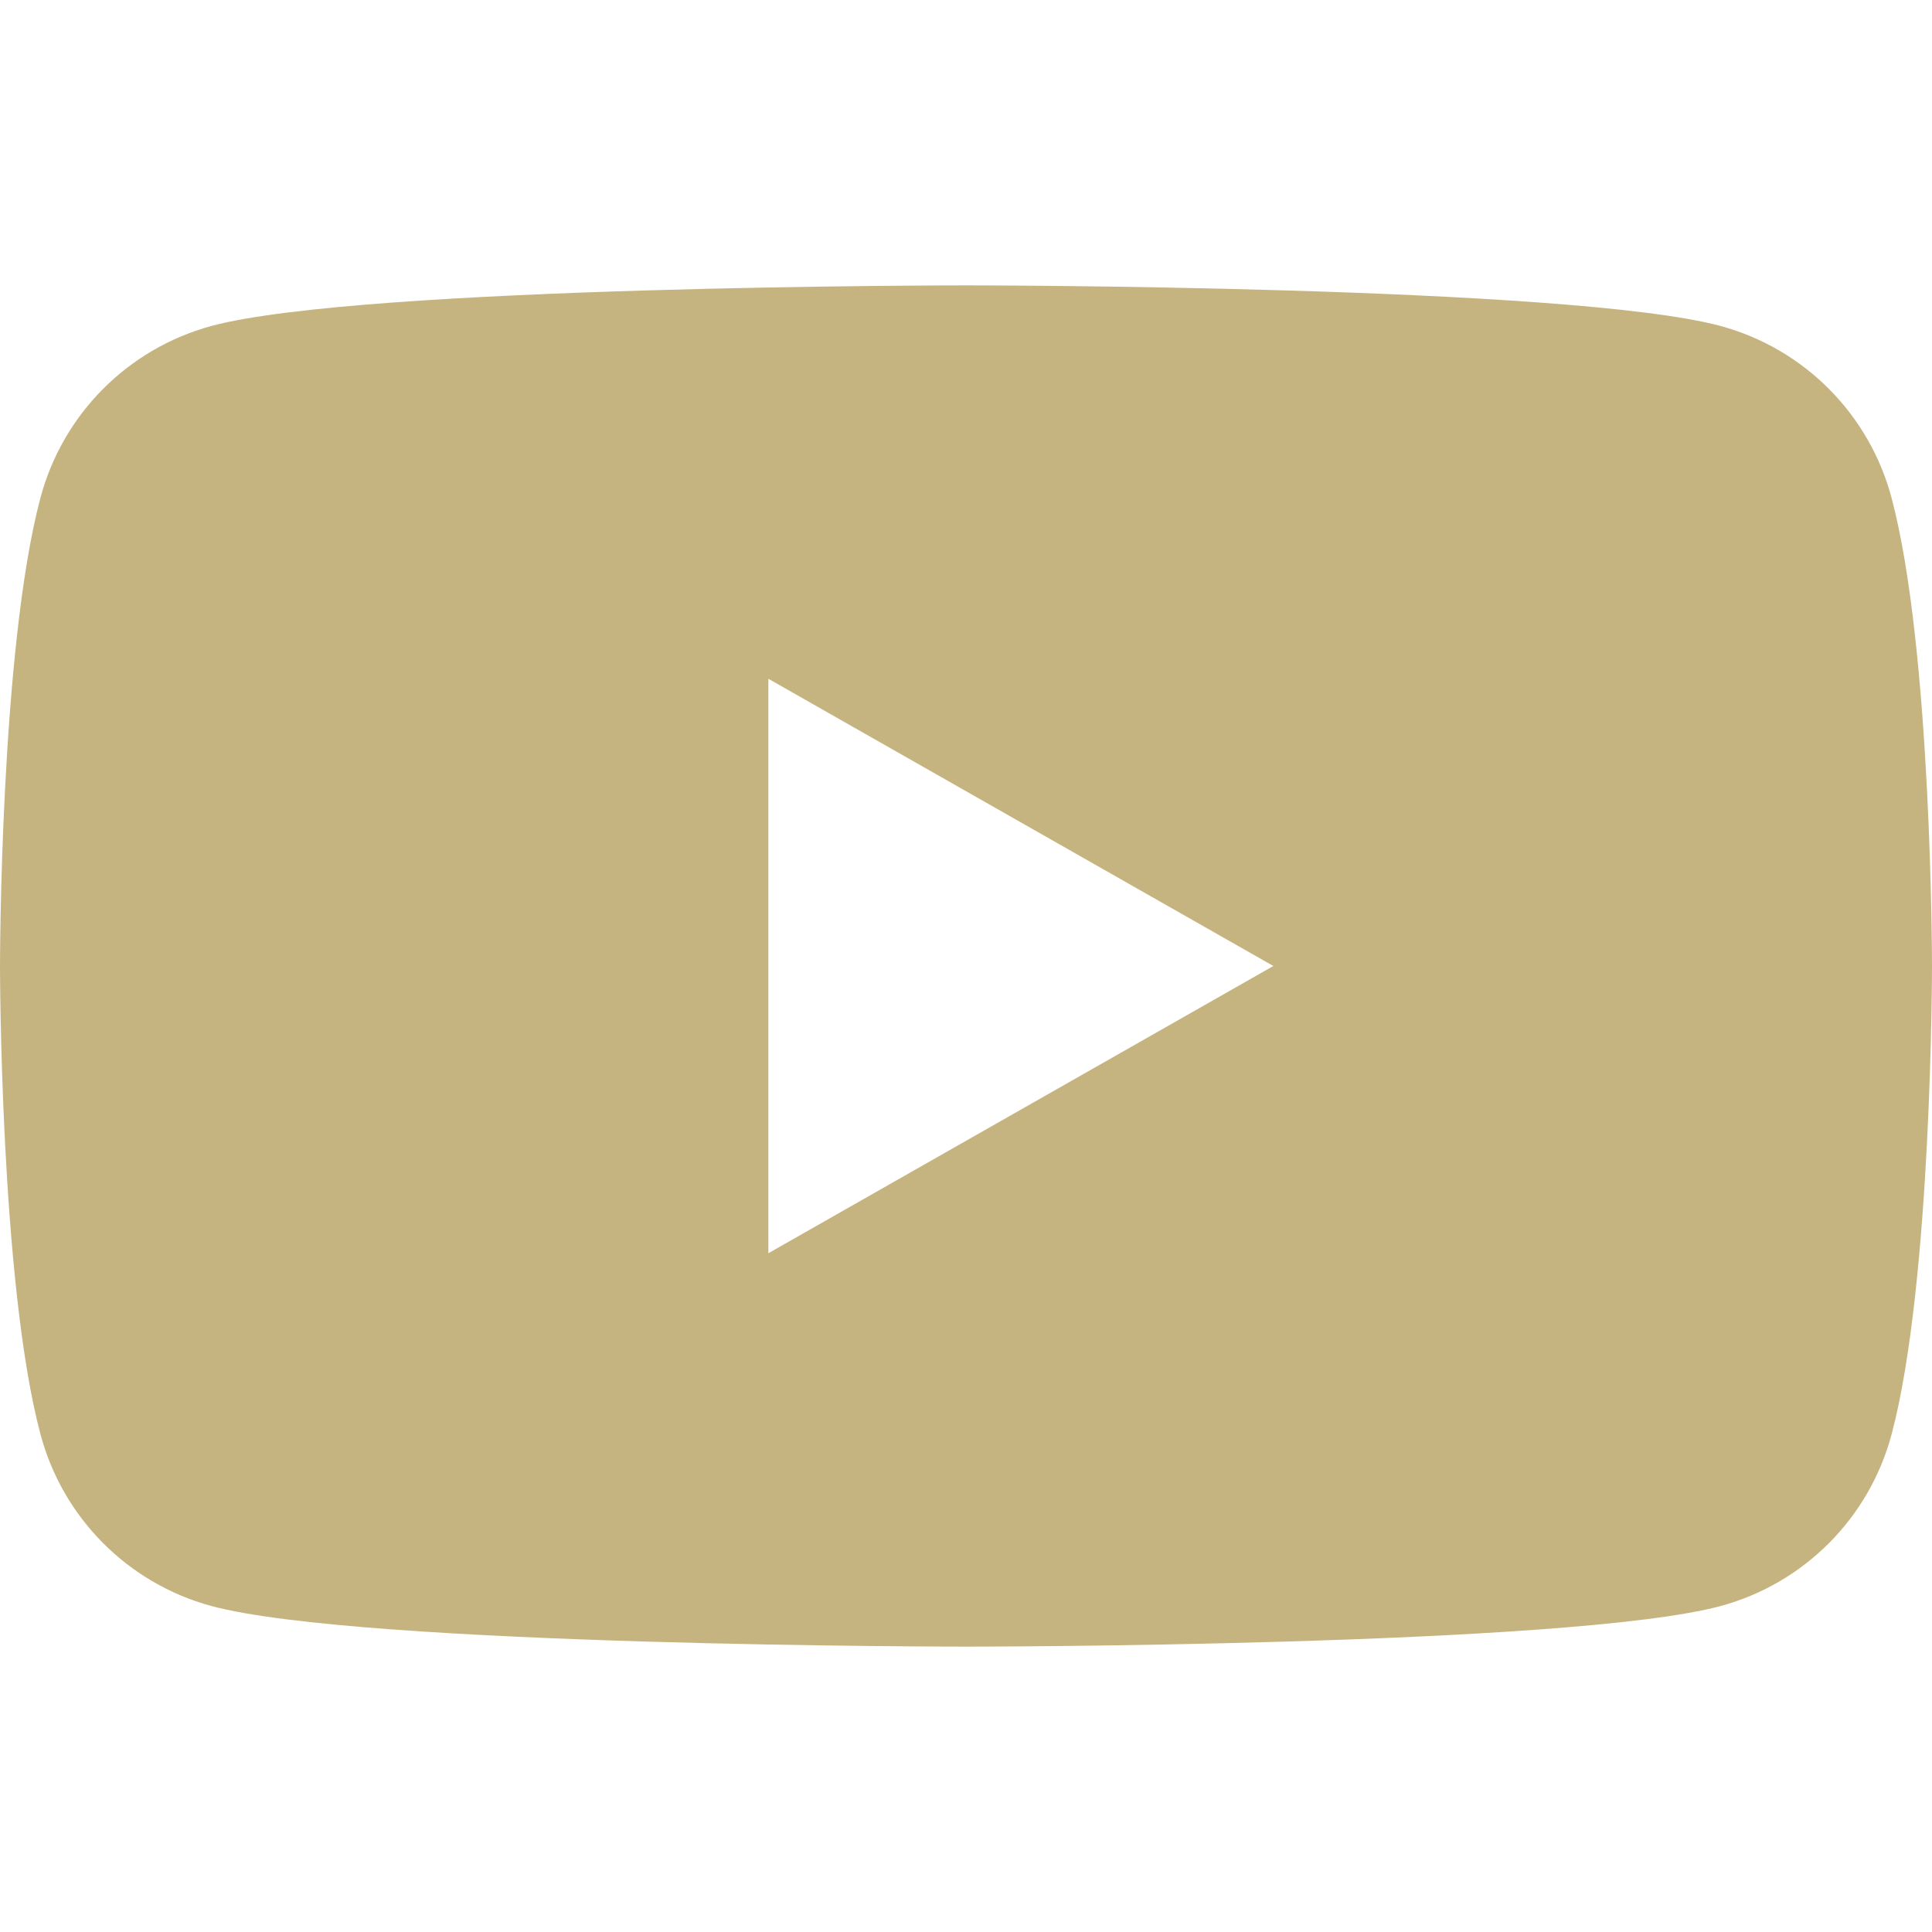
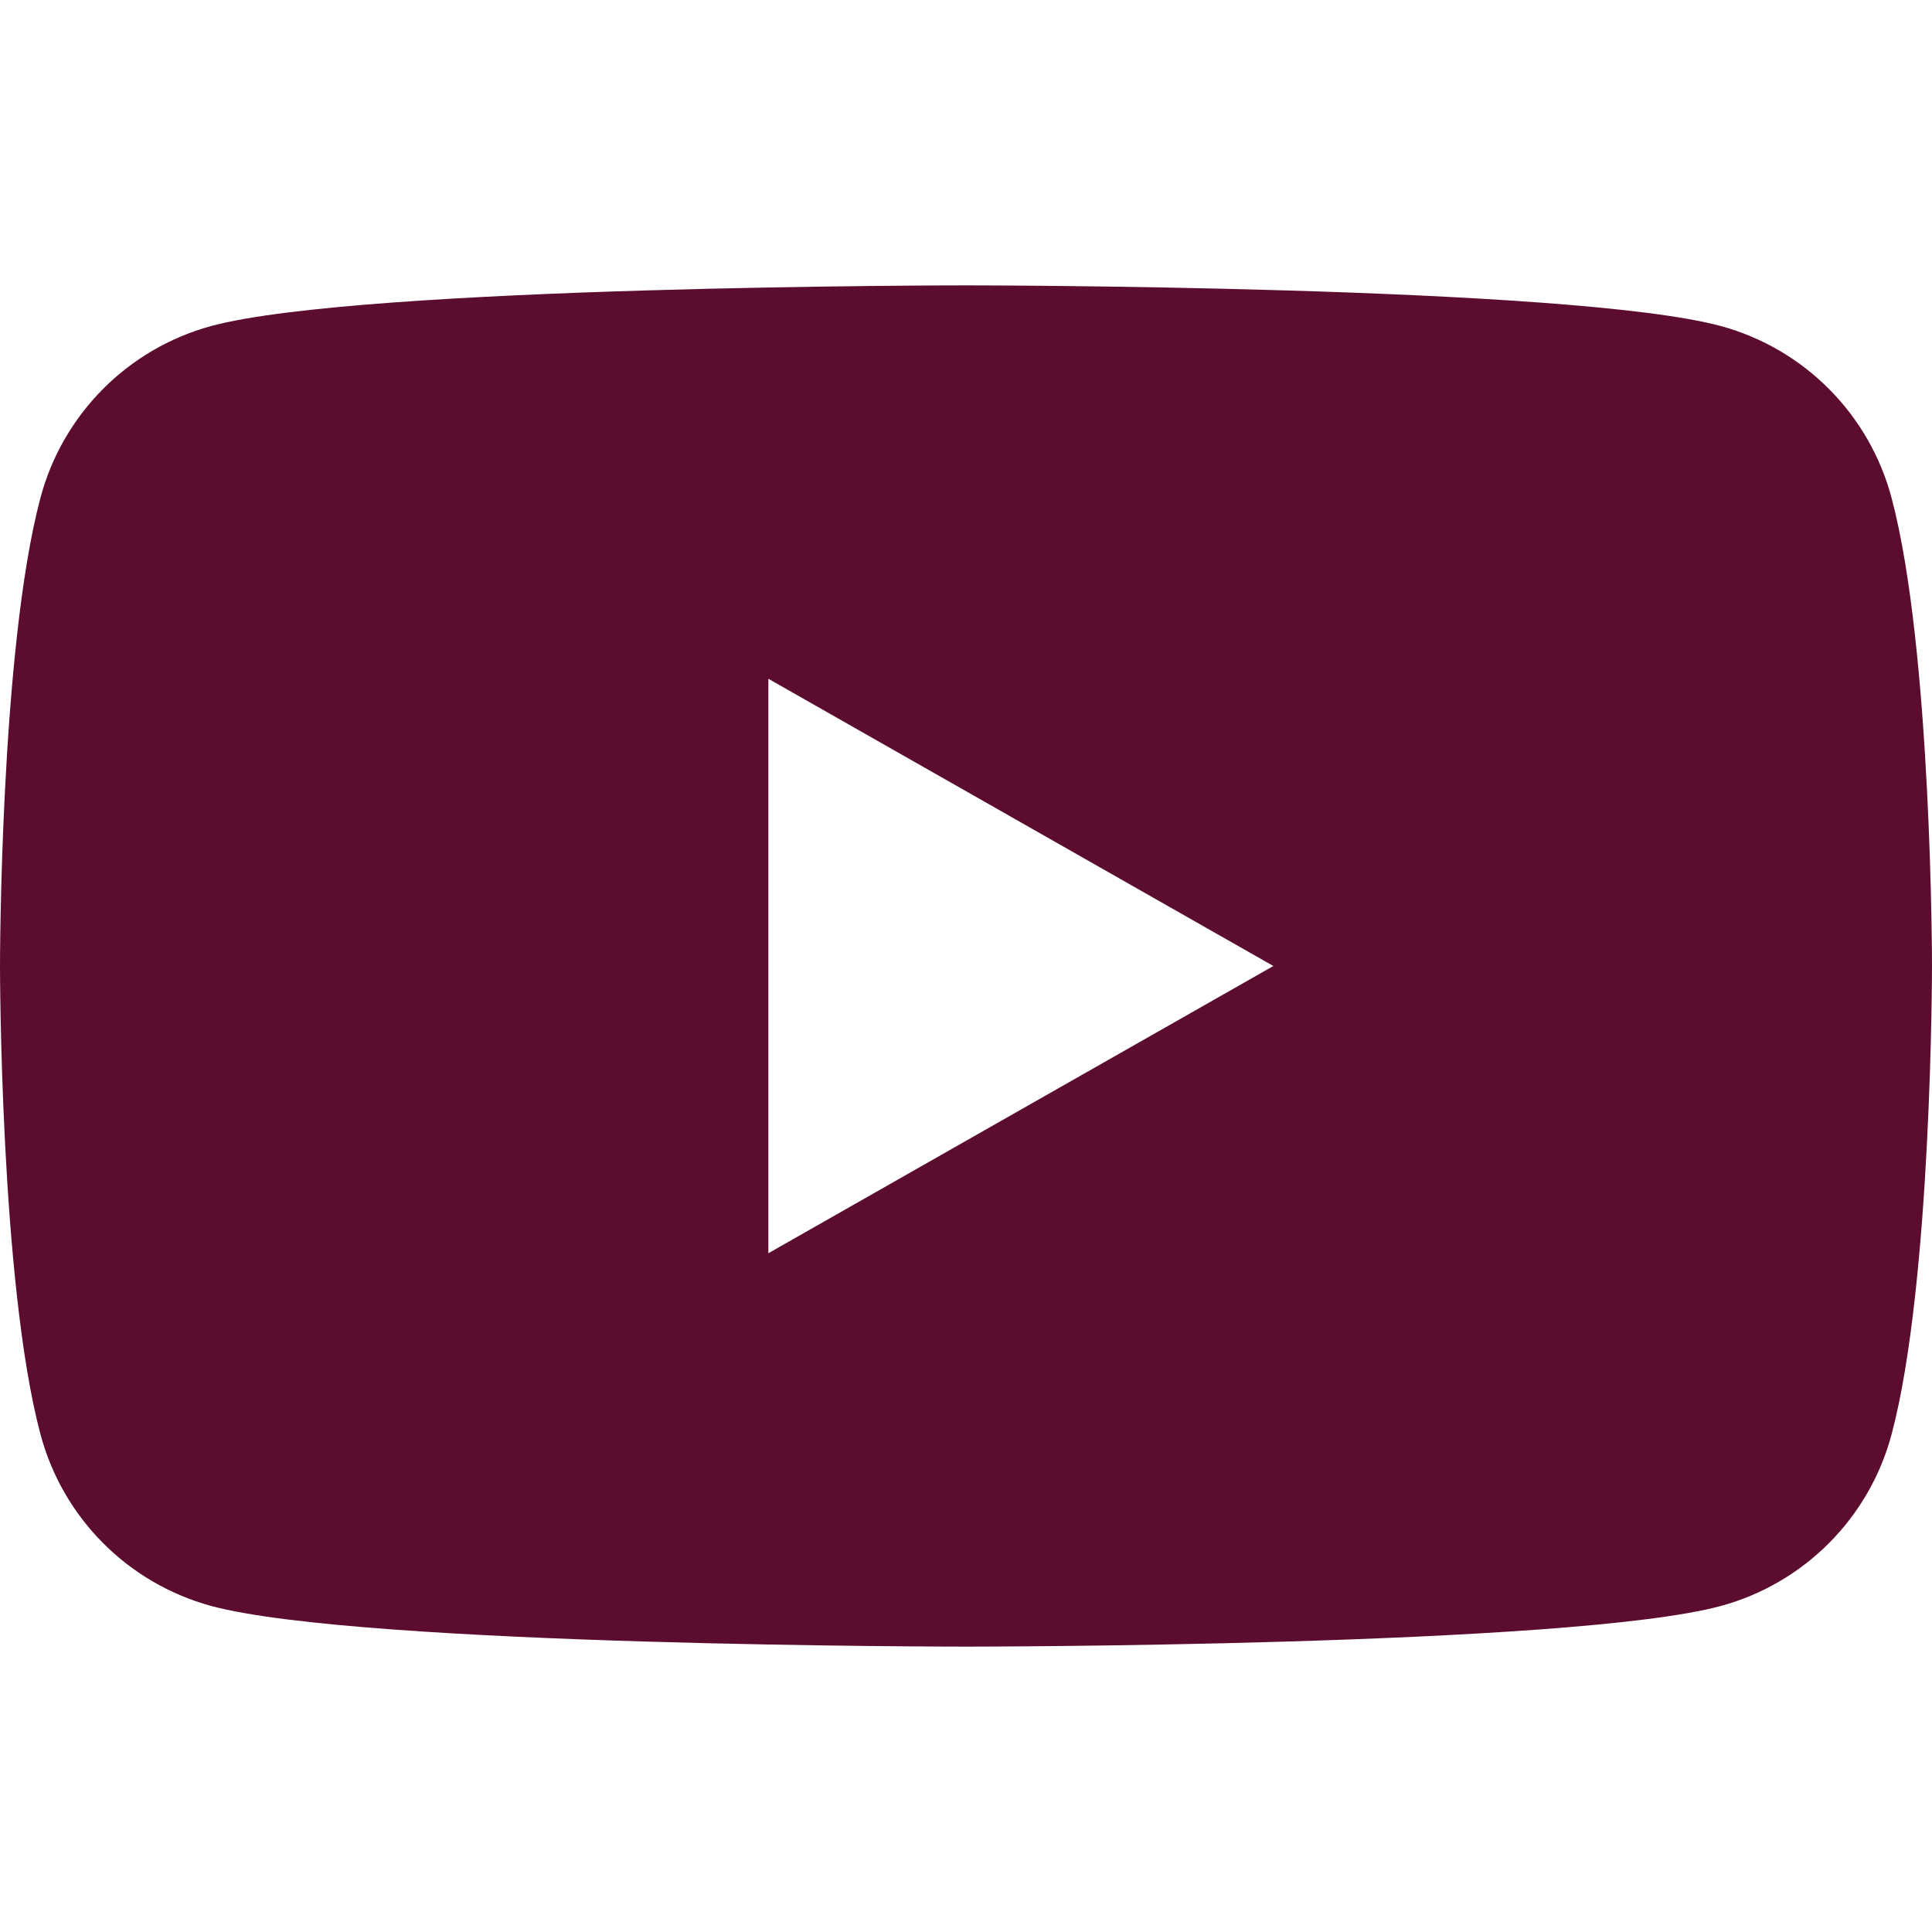
- <svg xmlns="http://www.w3.org/2000/svg" fill="#C6b480" role="img" viewBox="0 0 24 24">
+ <svg xmlns="http://www.w3.org/2000/svg" fill="#5C0D2F" role="img" viewBox="0 0 24 24">
  <path d="M23.498 6.186a3.016 3.016 0 0 0-2.122-2.136C19.505 3.545 12 3.545 12 3.545s-7.505 0-9.377.505A3.017 3.017 0 0 0 .502 6.186C0 8.07 0 12 0 12s0 3.93.502 5.814a3.016 3.016 0 0 0 2.122 2.136c1.871.505 9.376.505 9.376.505s7.505 0 9.377-.505a3.015 3.015 0 0 0 2.122-2.136C24 15.93 24 12 24 12s0-3.93-.502-5.814zM9.545 15.568V8.432L15.818 12l-6.273 3.568z" />
</svg>
